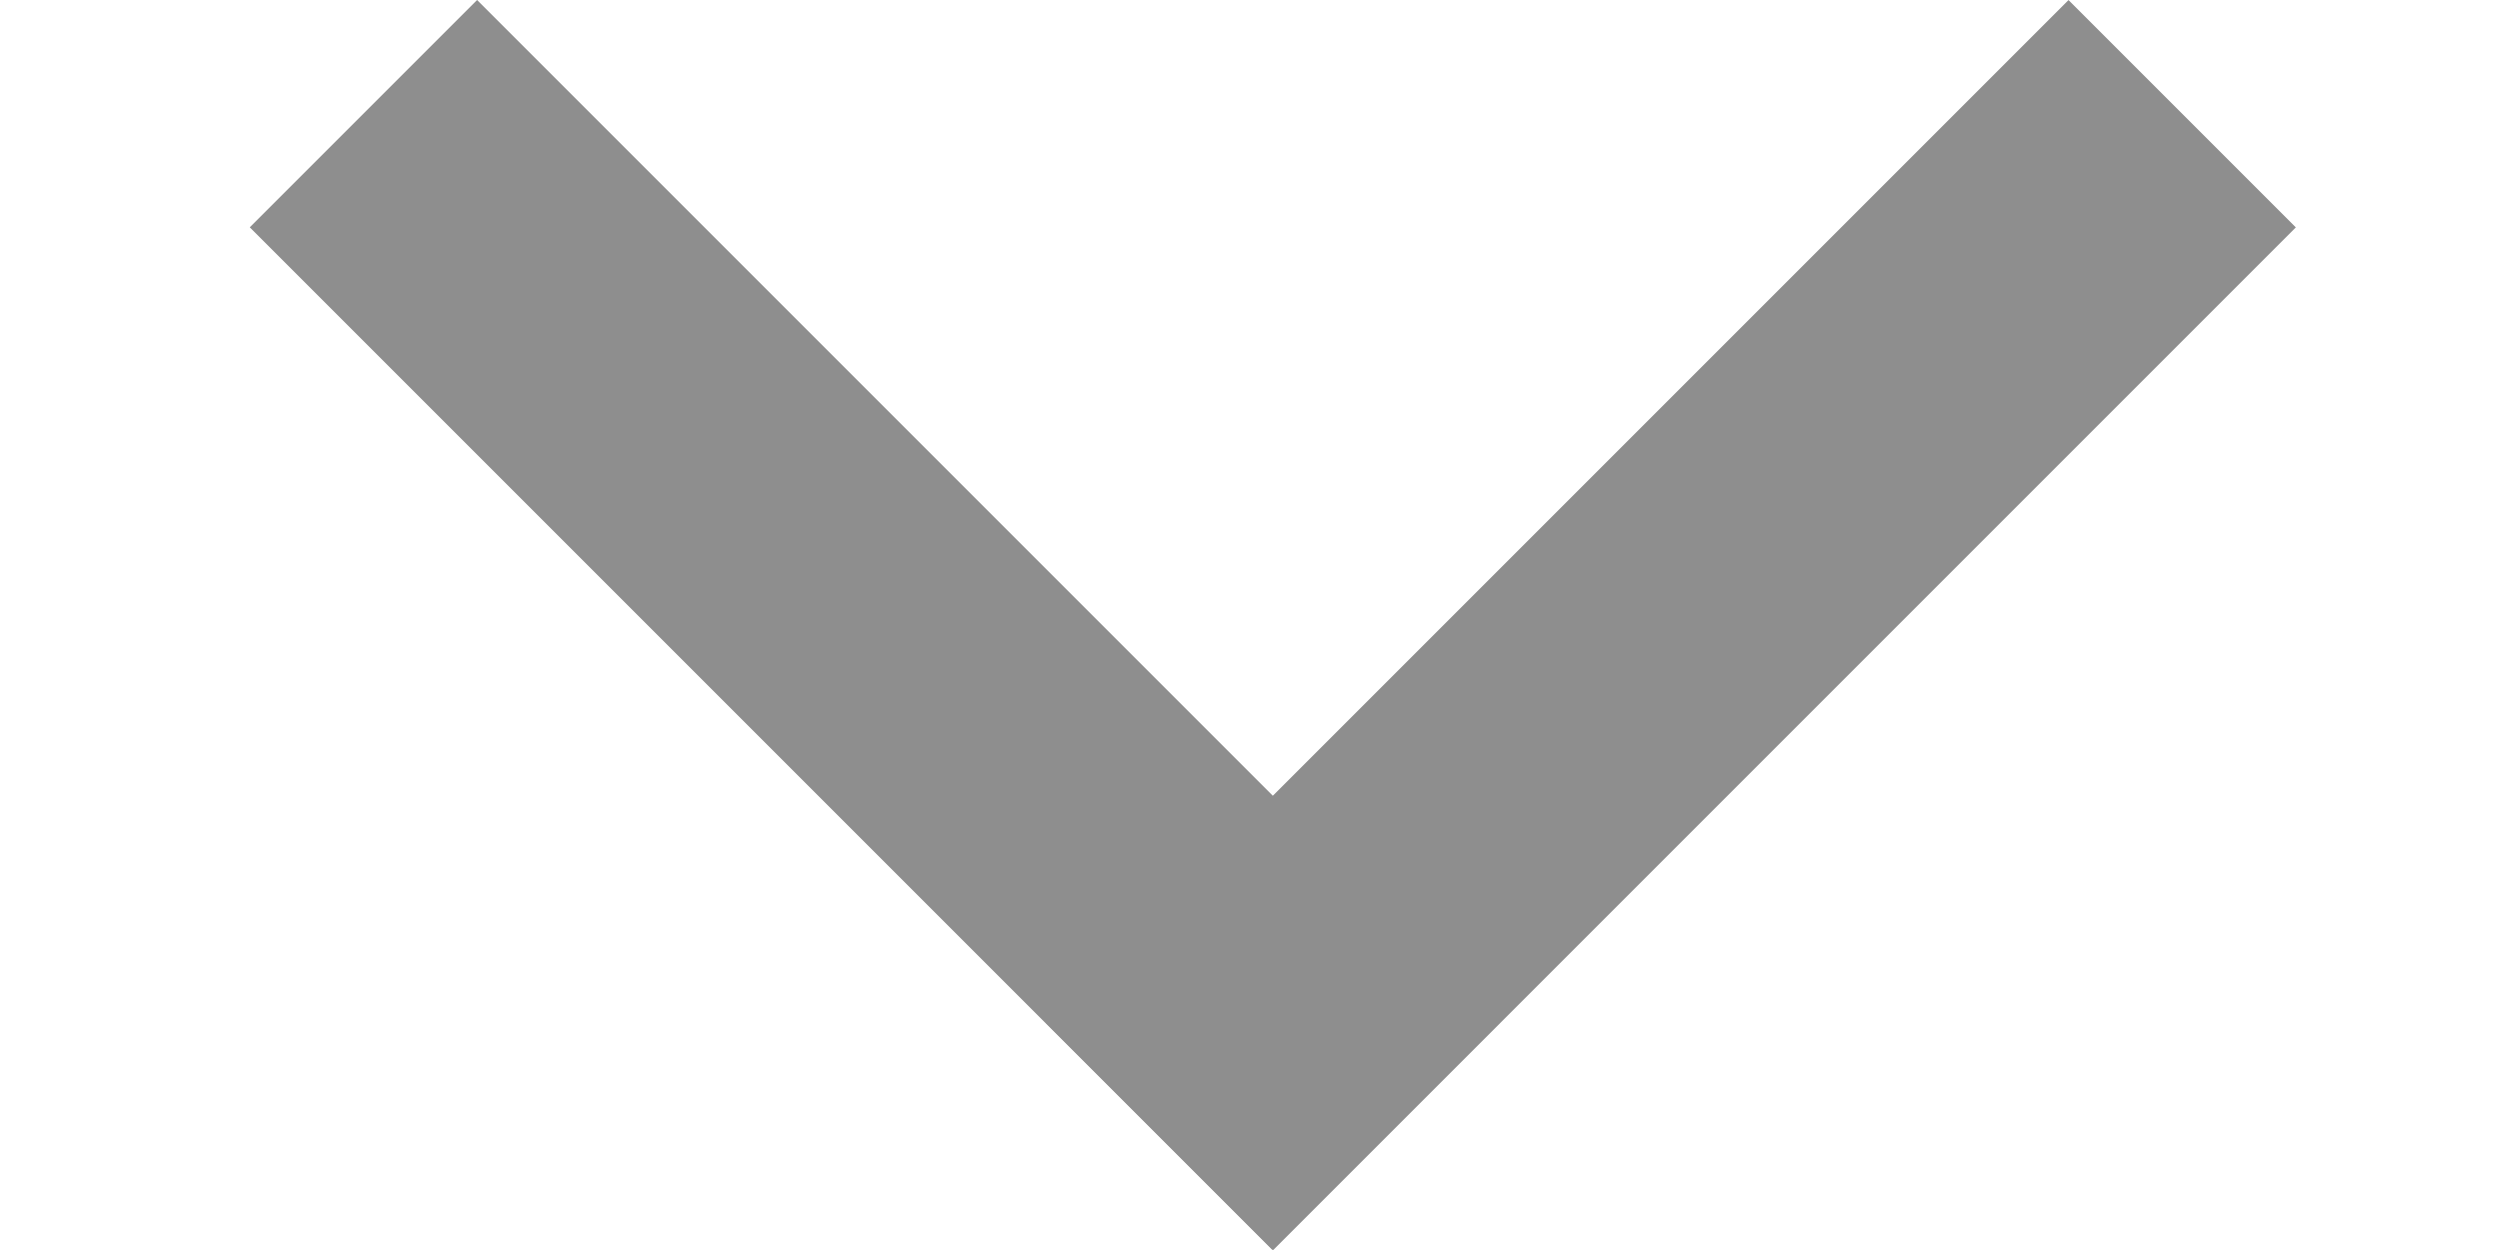
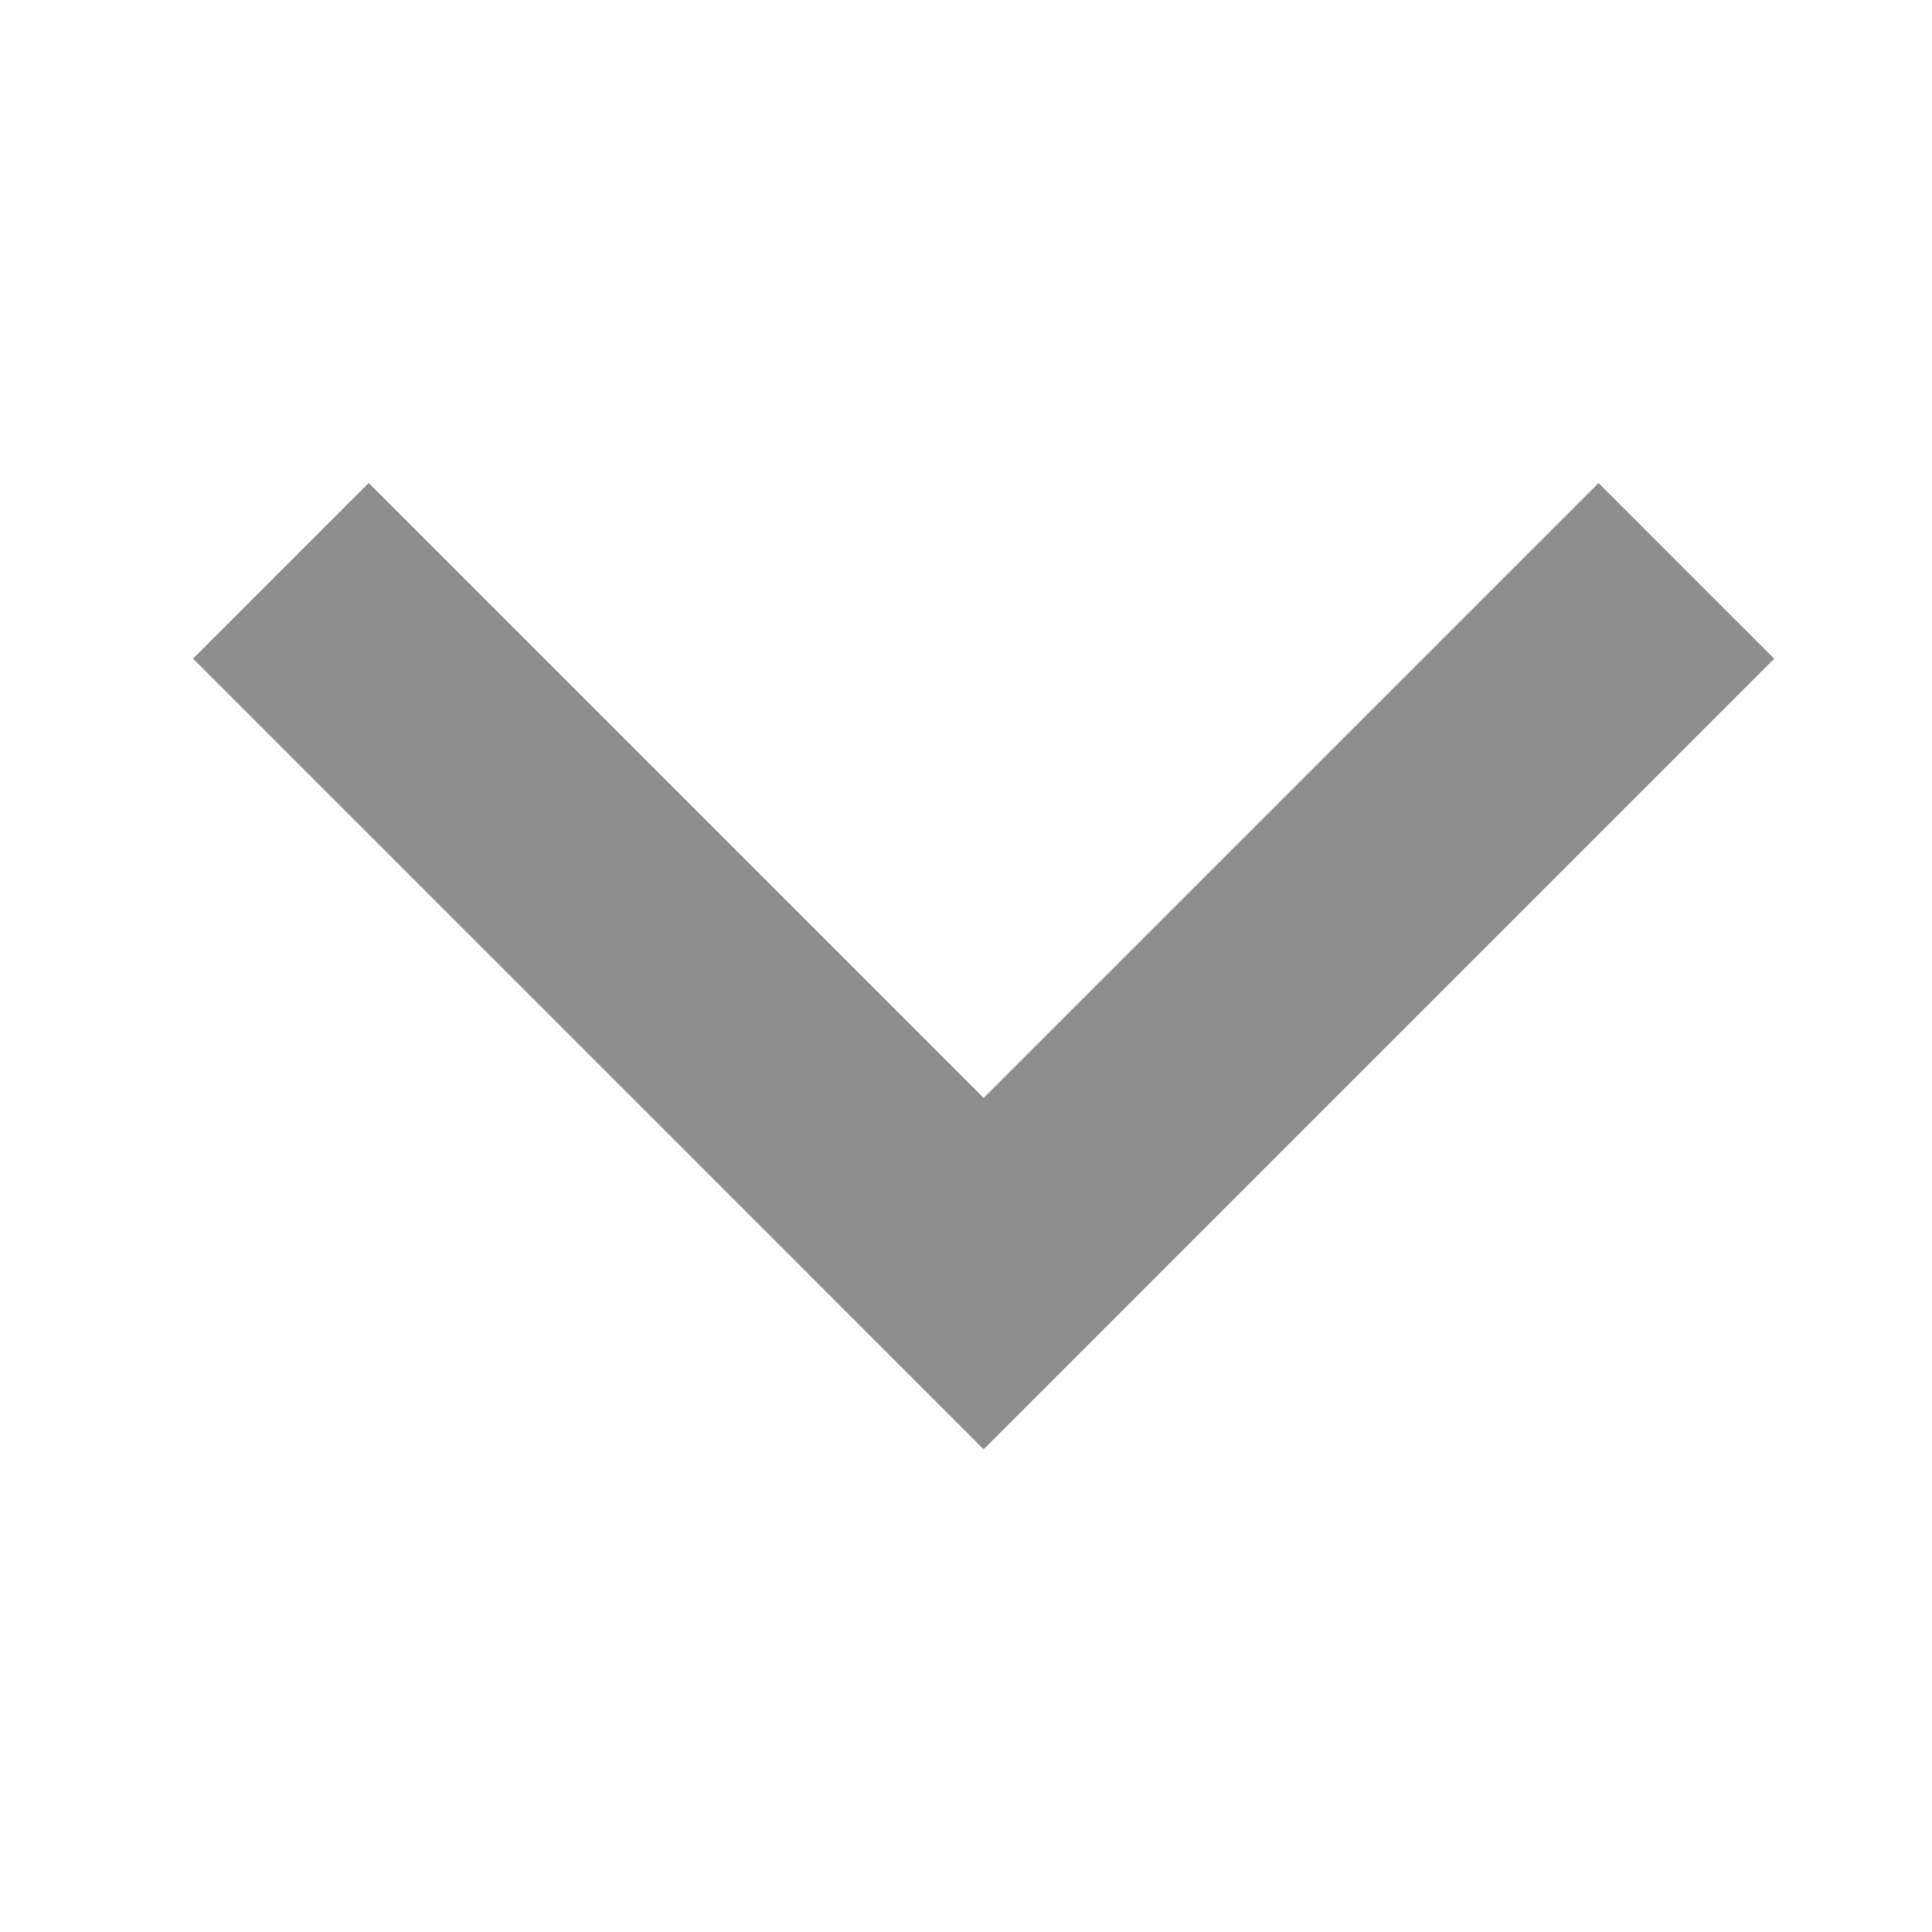
- <svg xmlns="http://www.w3.org/2000/svg" width="10" height="5" viewBox="0 0 10 5" fill="none">
+ <svg xmlns="http://www.w3.org/2000/svg" width="10" height="10" viewBox="0 0 10 5" fill="none">
  <rect x="9.184" y="0.909" width="5.785" height="1.286" transform="rotate(135 9.18359 0.90918)" fill="#8E8E8E" />
  <rect x="5.09" y="5" width="5.785" height="1.286" transform="rotate(-135 5.08984 5)" fill="#8E8E8E" />
</svg>
